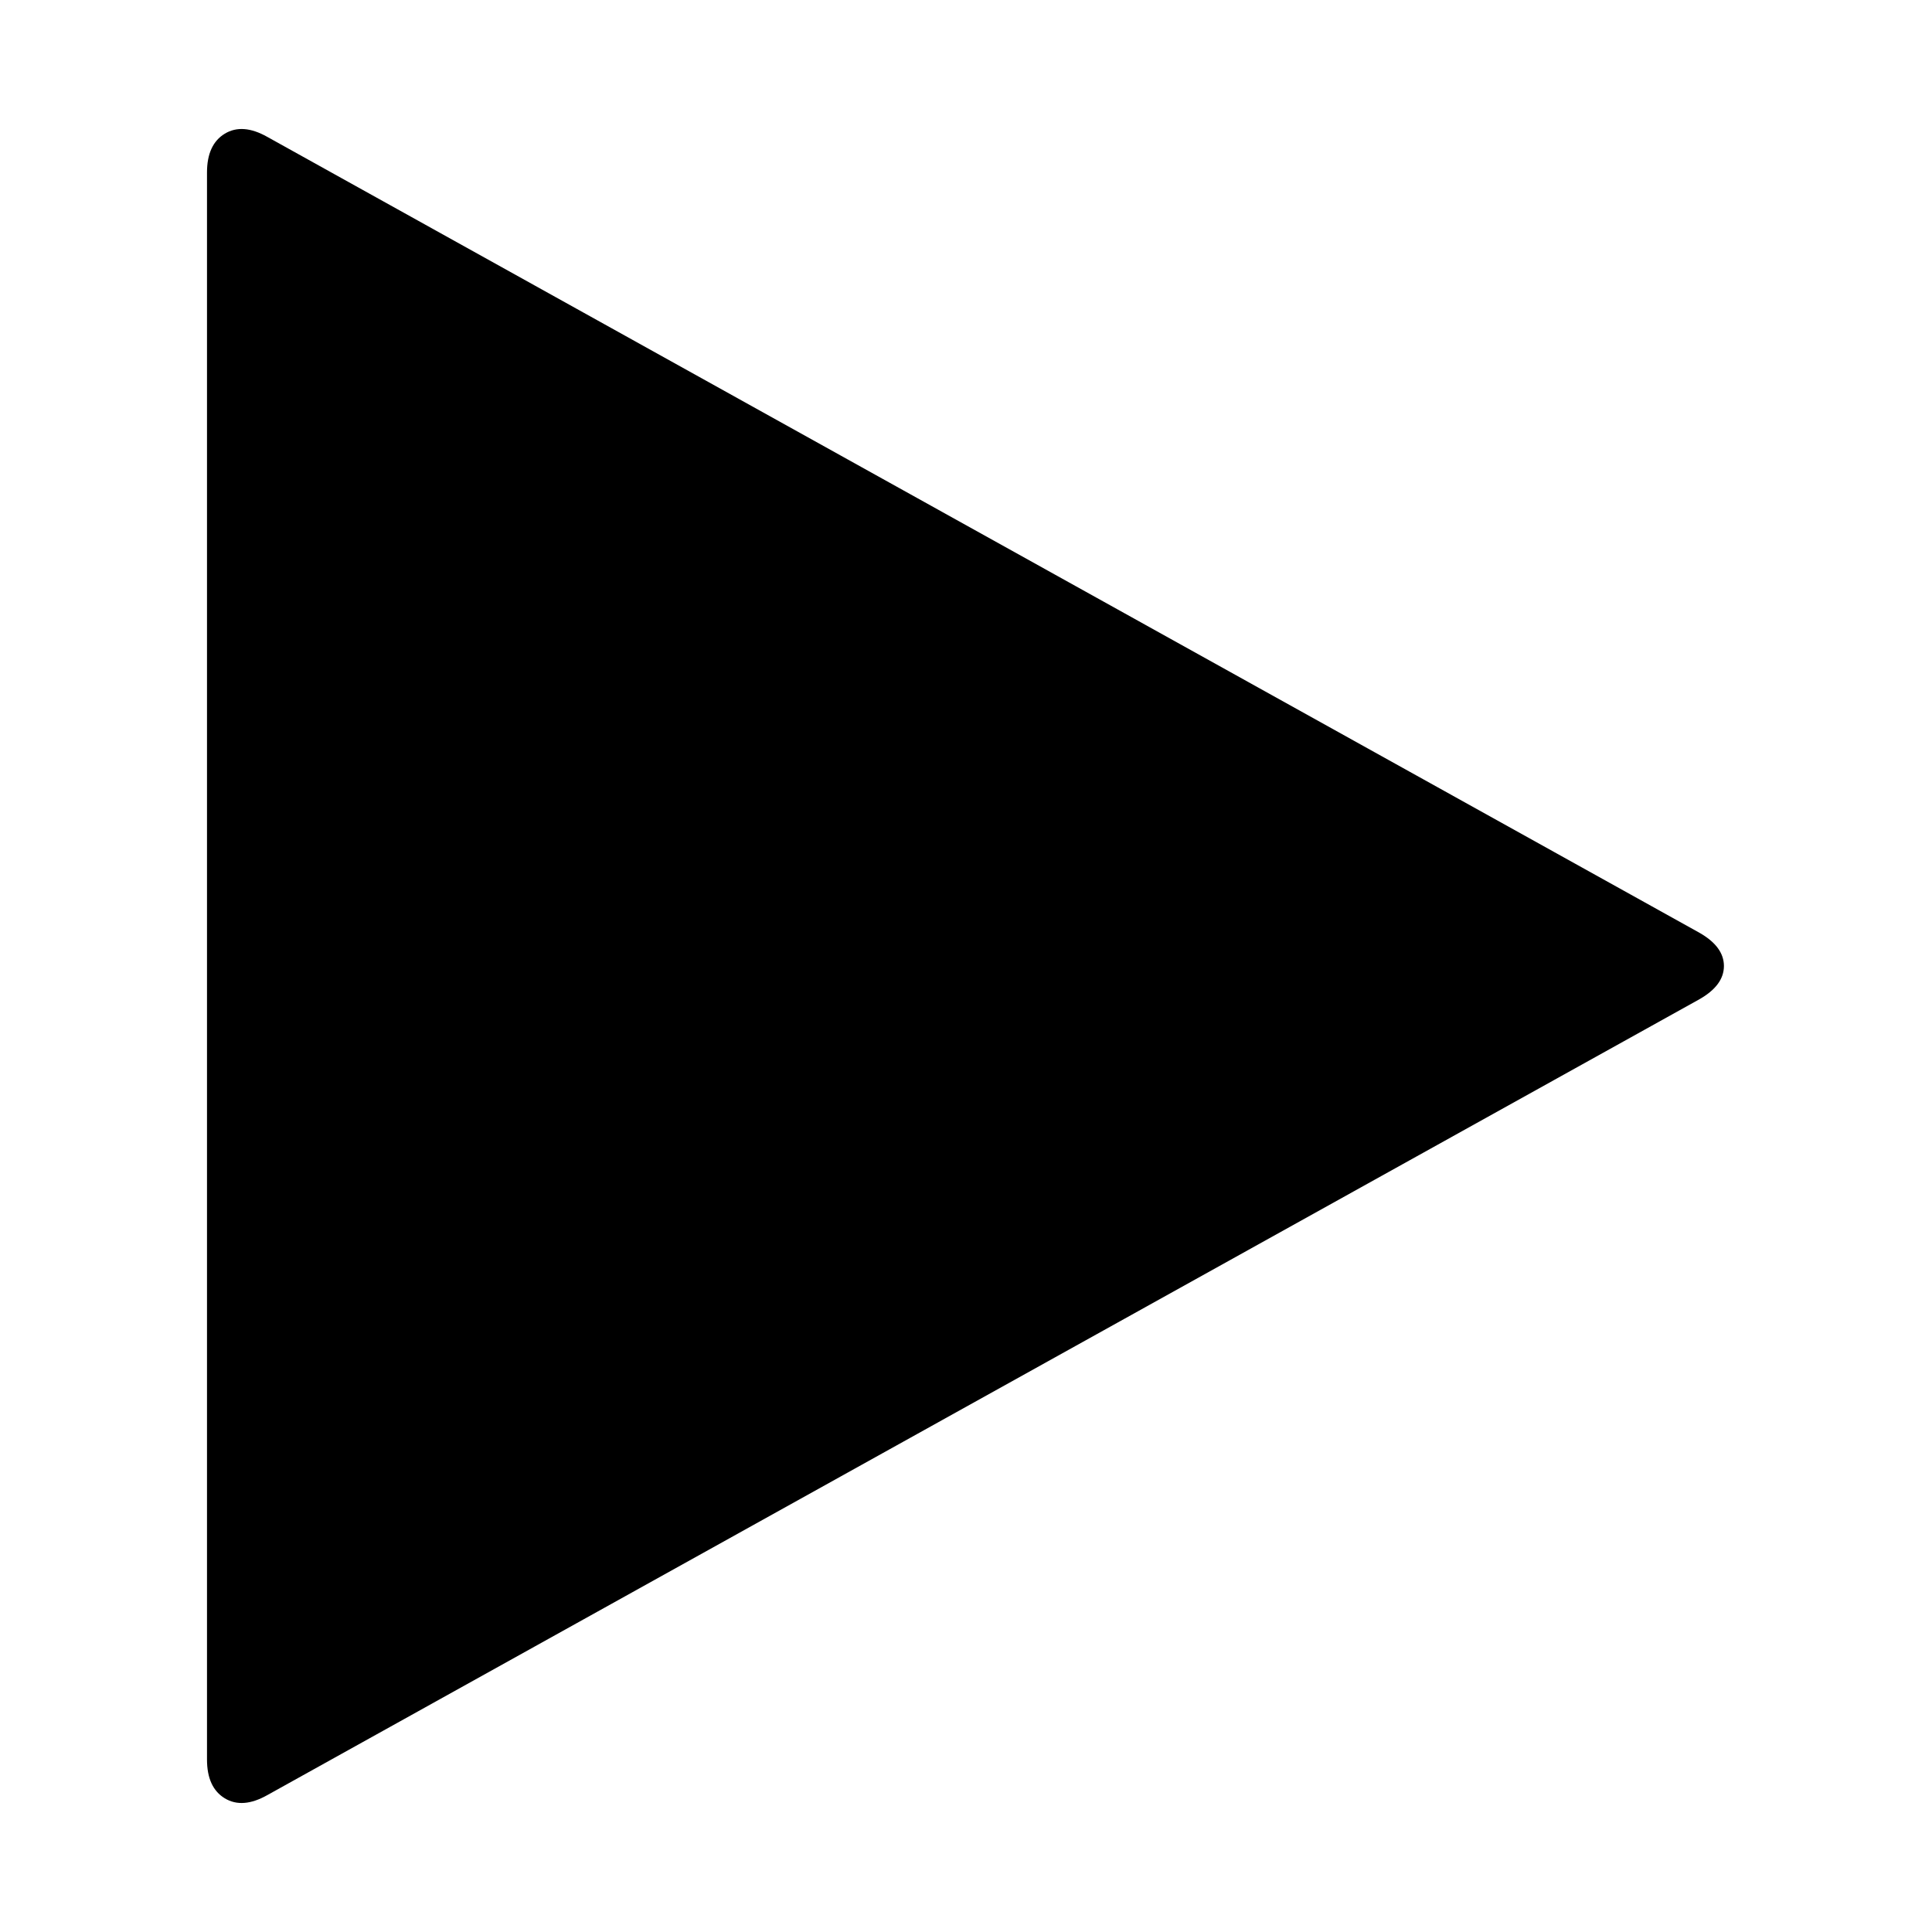
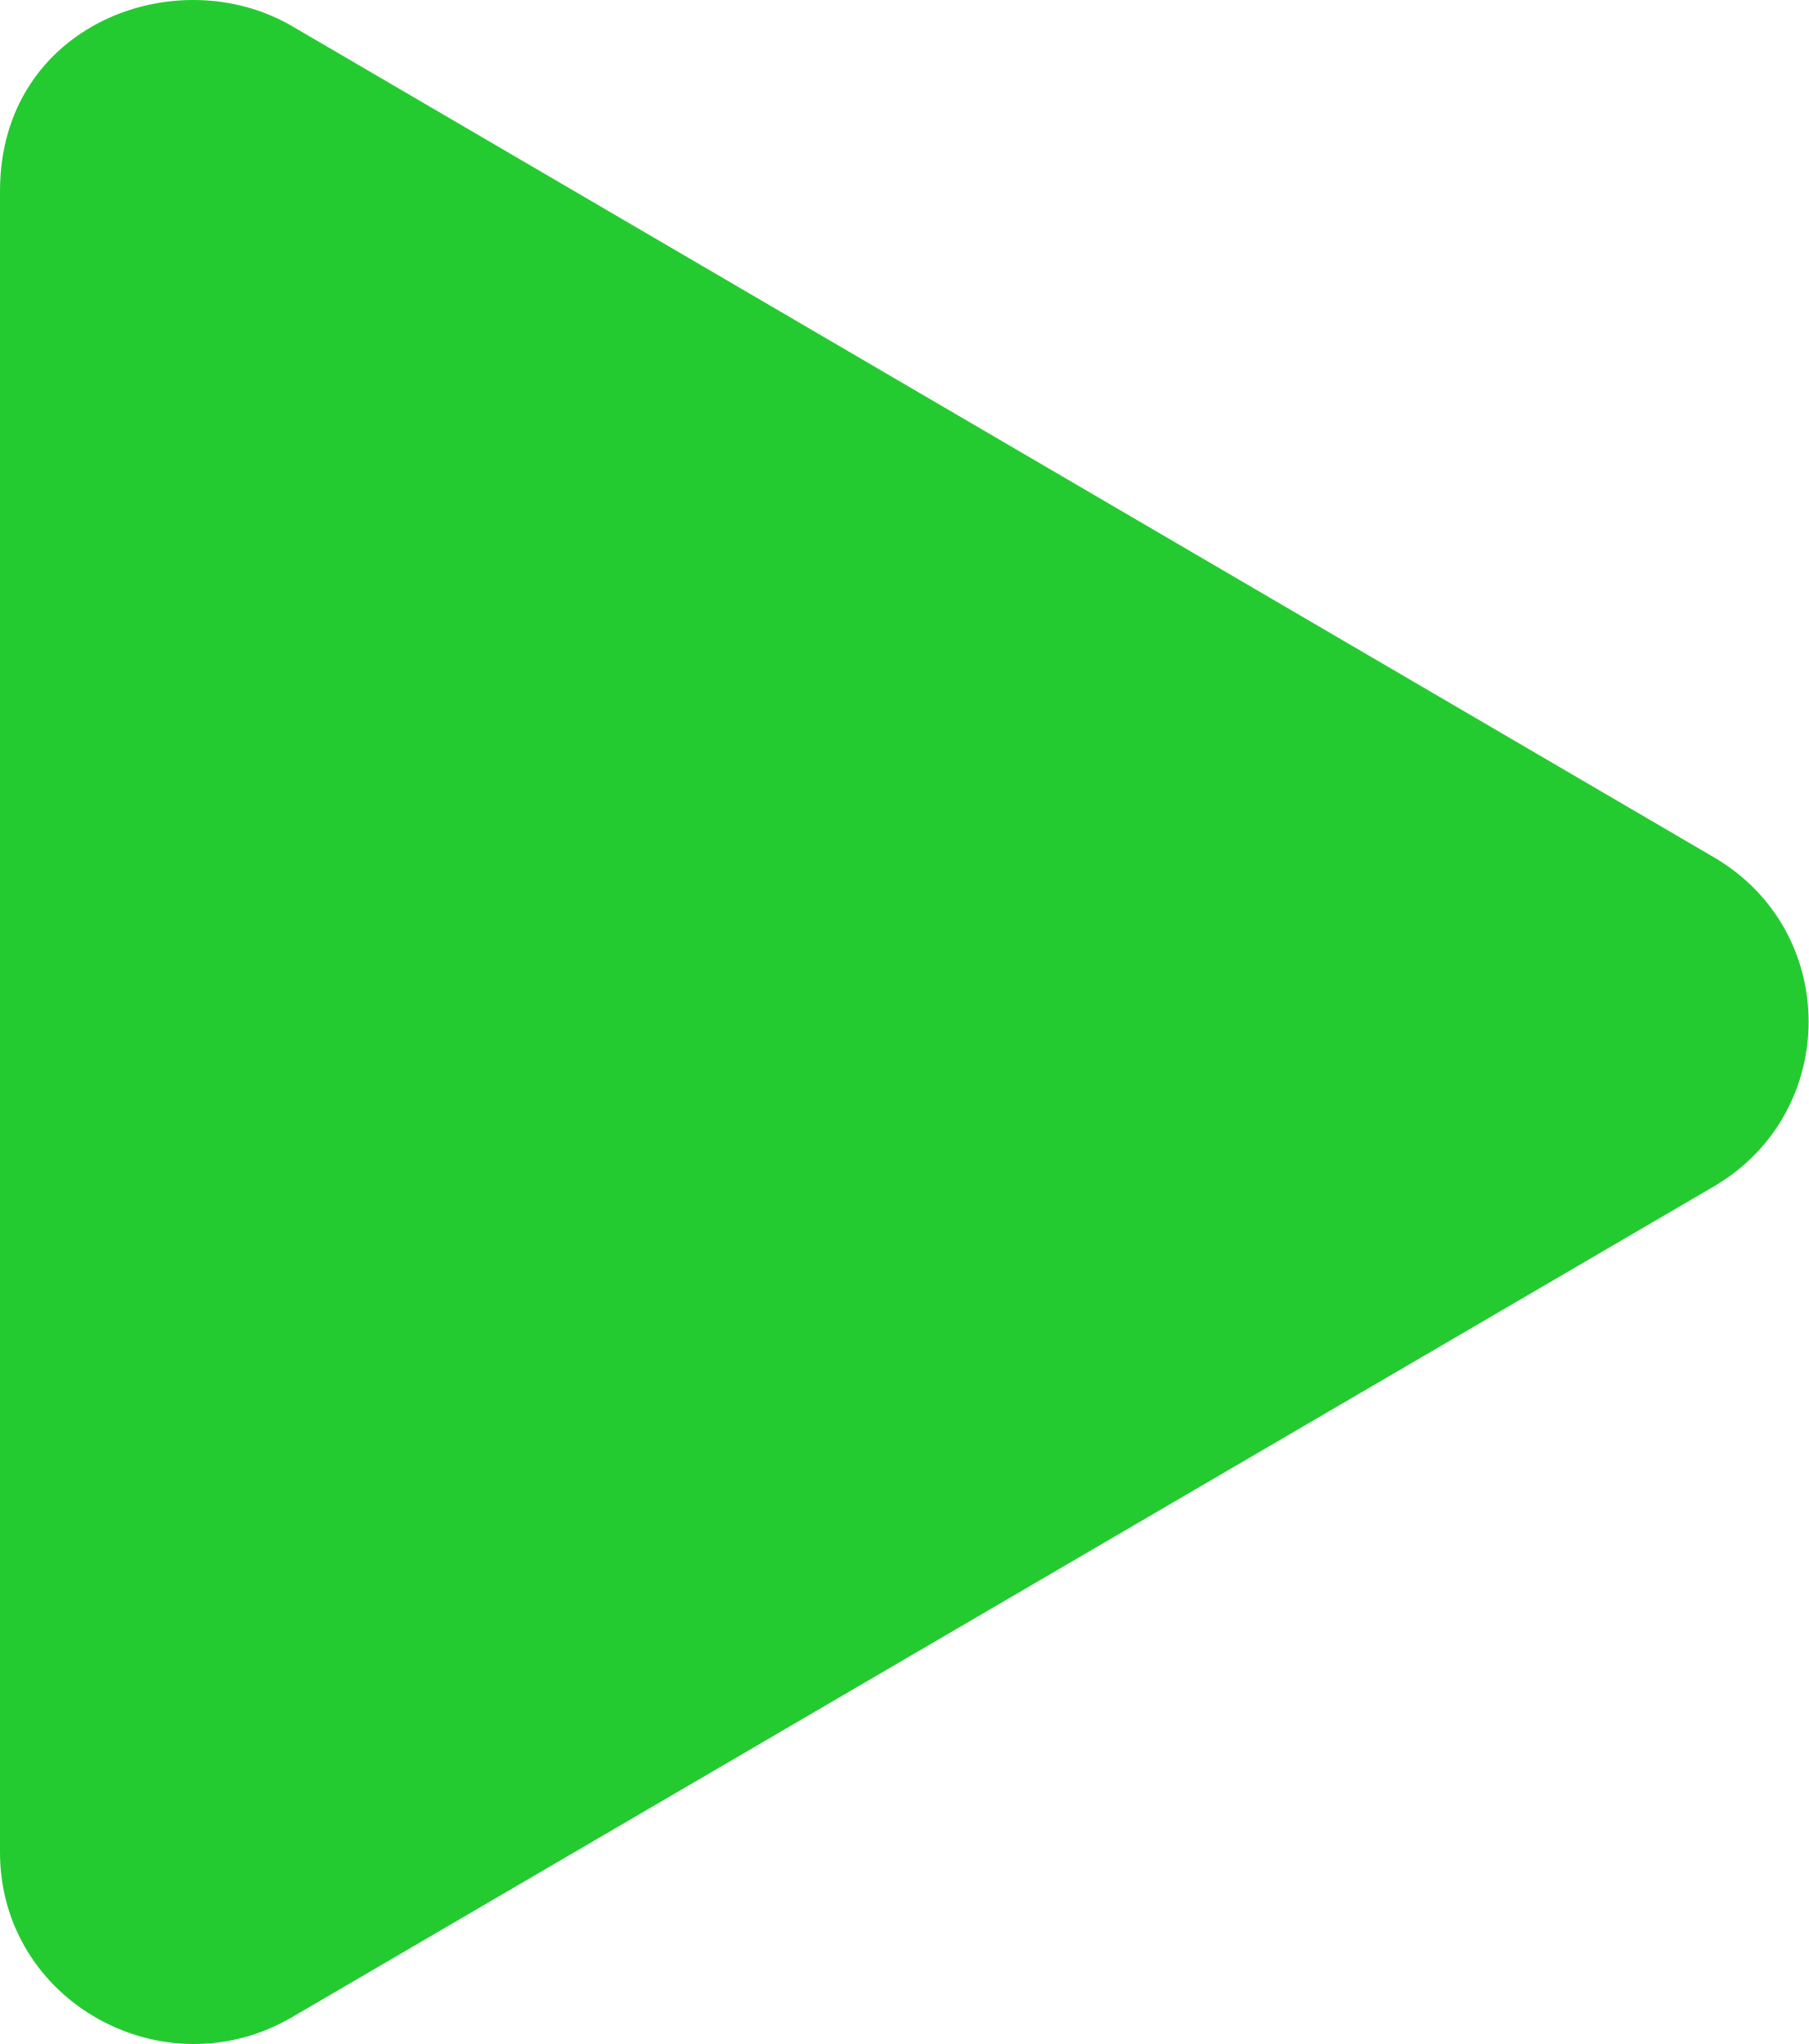
- <svg xmlns="http://www.w3.org/2000/svg" width="1792" height="1792" viewBox="0 0 1792 1792">
-   <path d="M1576 927l-1328 738q-23 13-39.5 3t-16.5-36v-1472q0-26 16.5-36t39.5 3l1328 738q23 13 23 31t-23 31z" />
+ <svg xmlns="http://www.w3.org/2000/svg" width="23" height="26" viewBox="0 0 23 26" fill="none">
+   <path d="M21.789 10.901L3.717 0.334C2.249 -0.525 0 0.308 0 2.431V23.56C0 25.464 2.09 26.612 3.717 25.657L21.789 15.095C23.401 14.156 23.406 11.84 21.789 10.901Z" fill="#24CB30" />
</svg>
